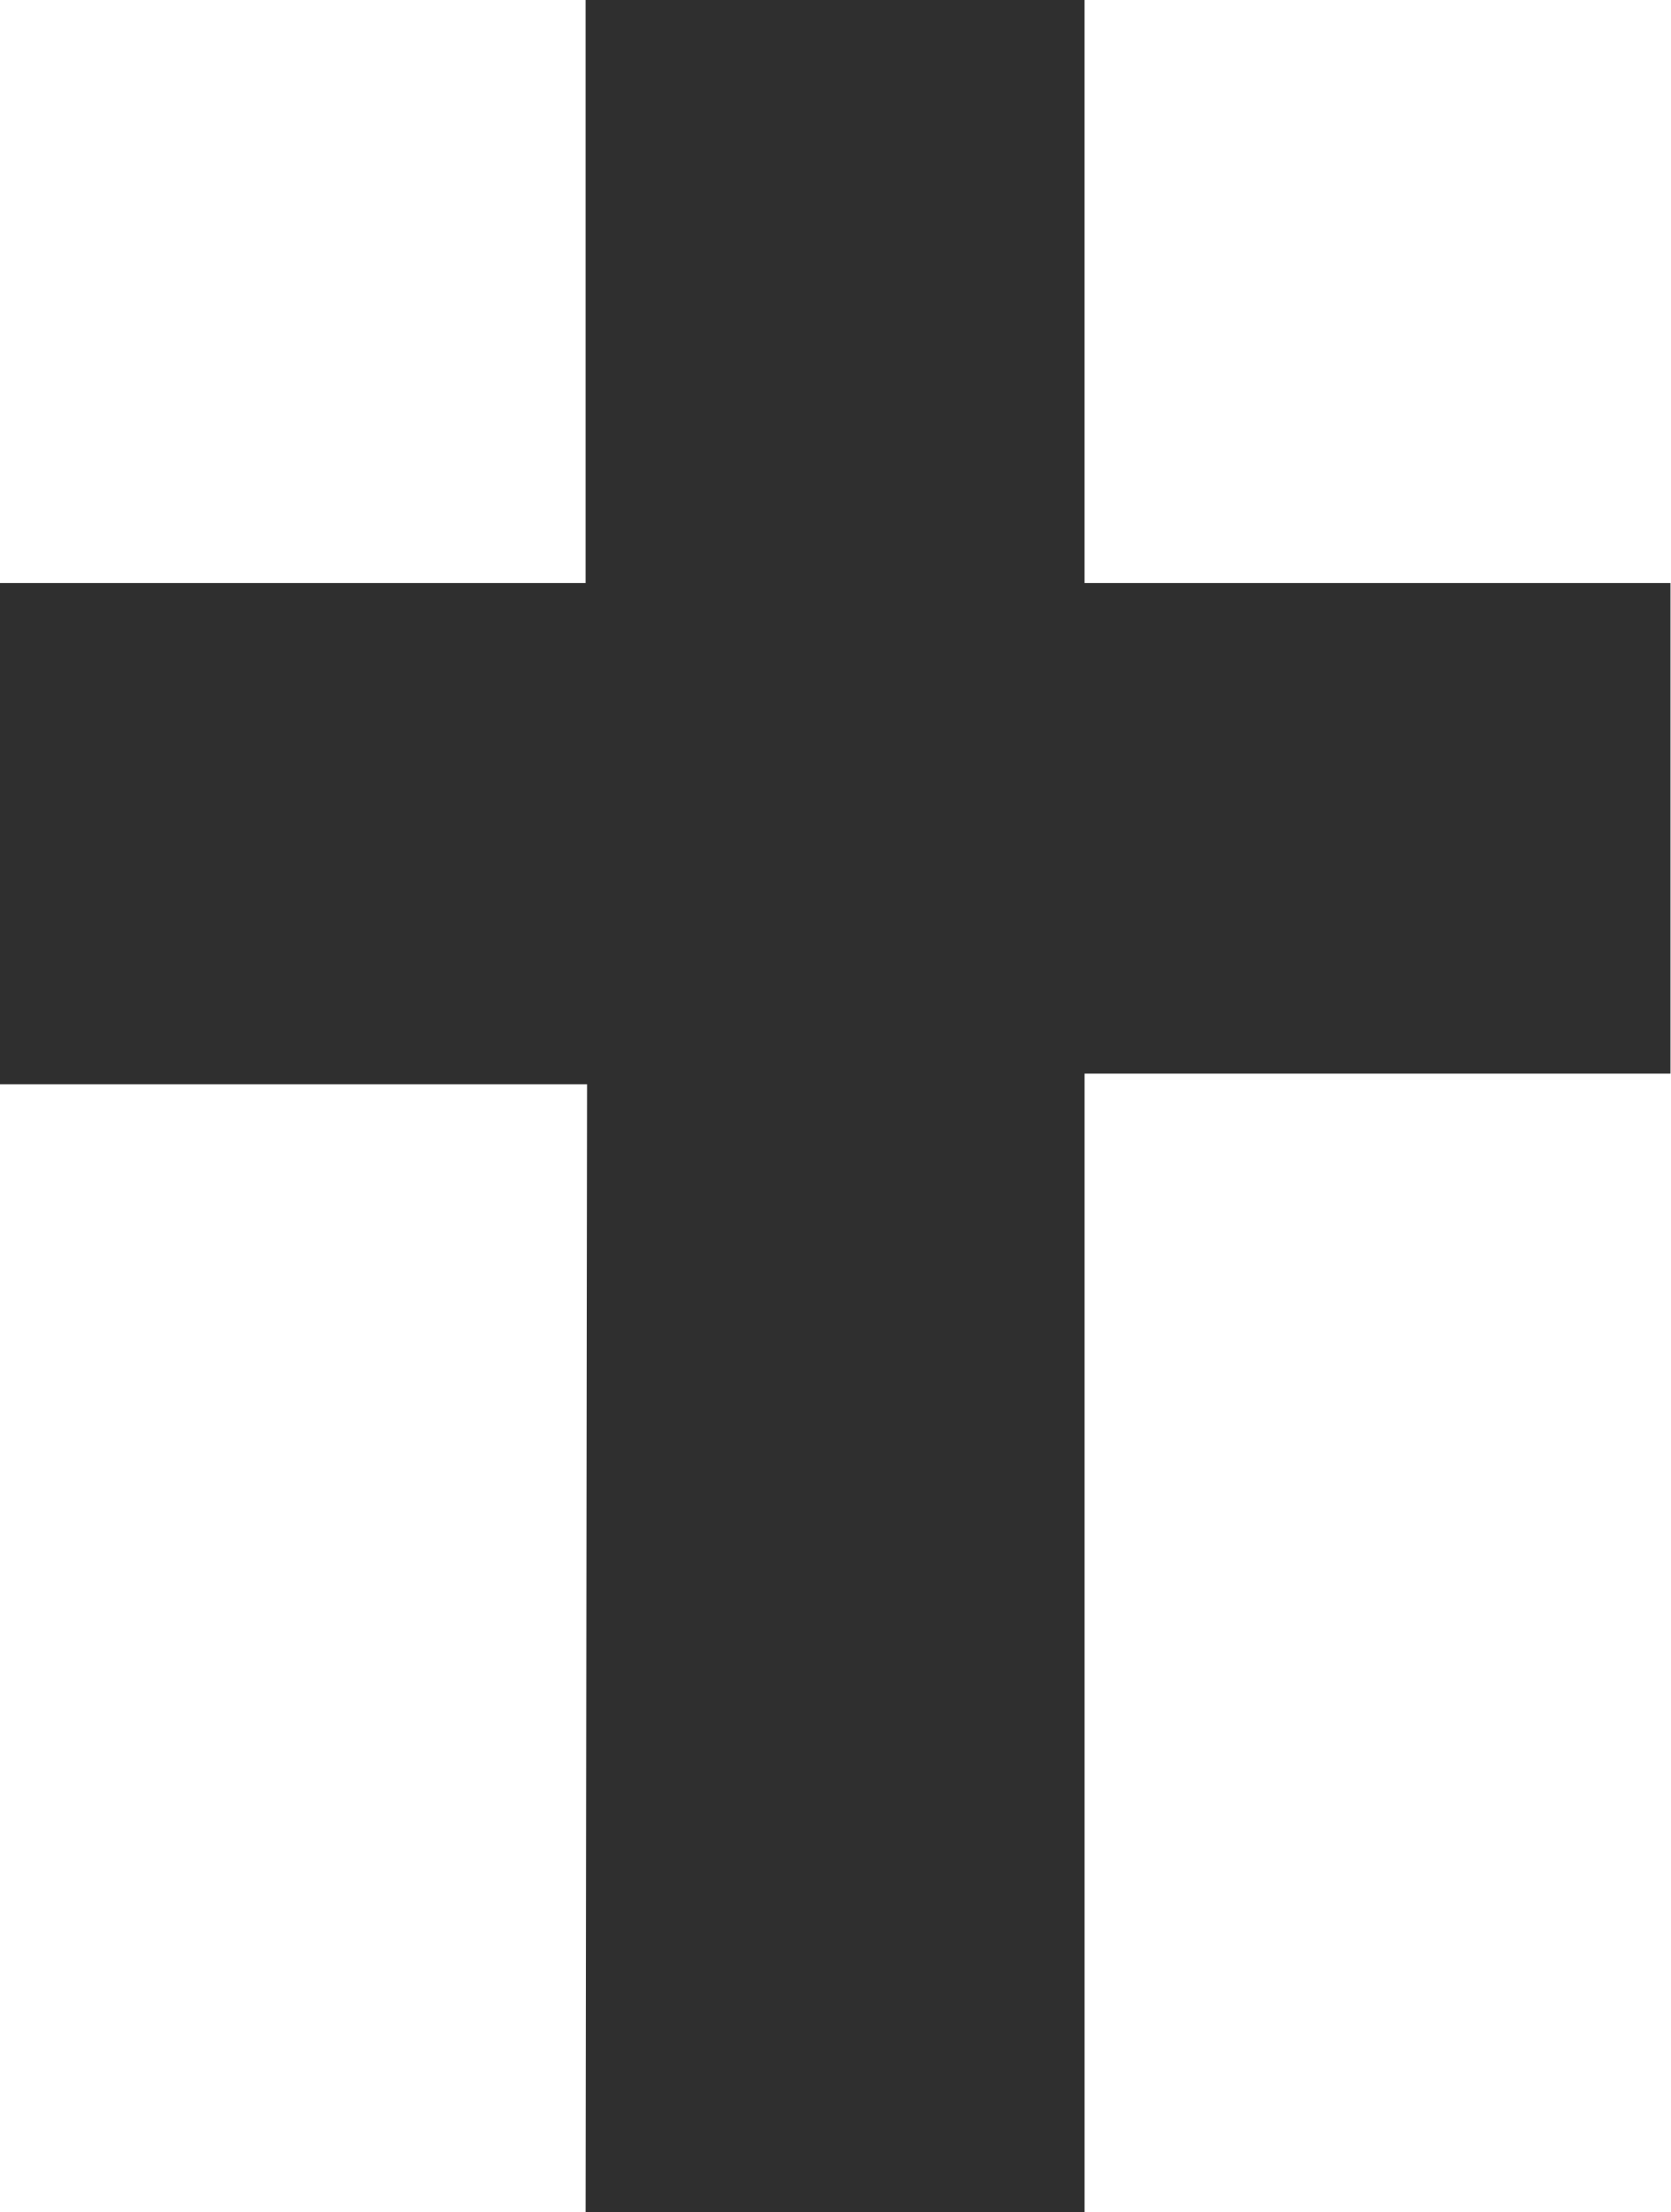
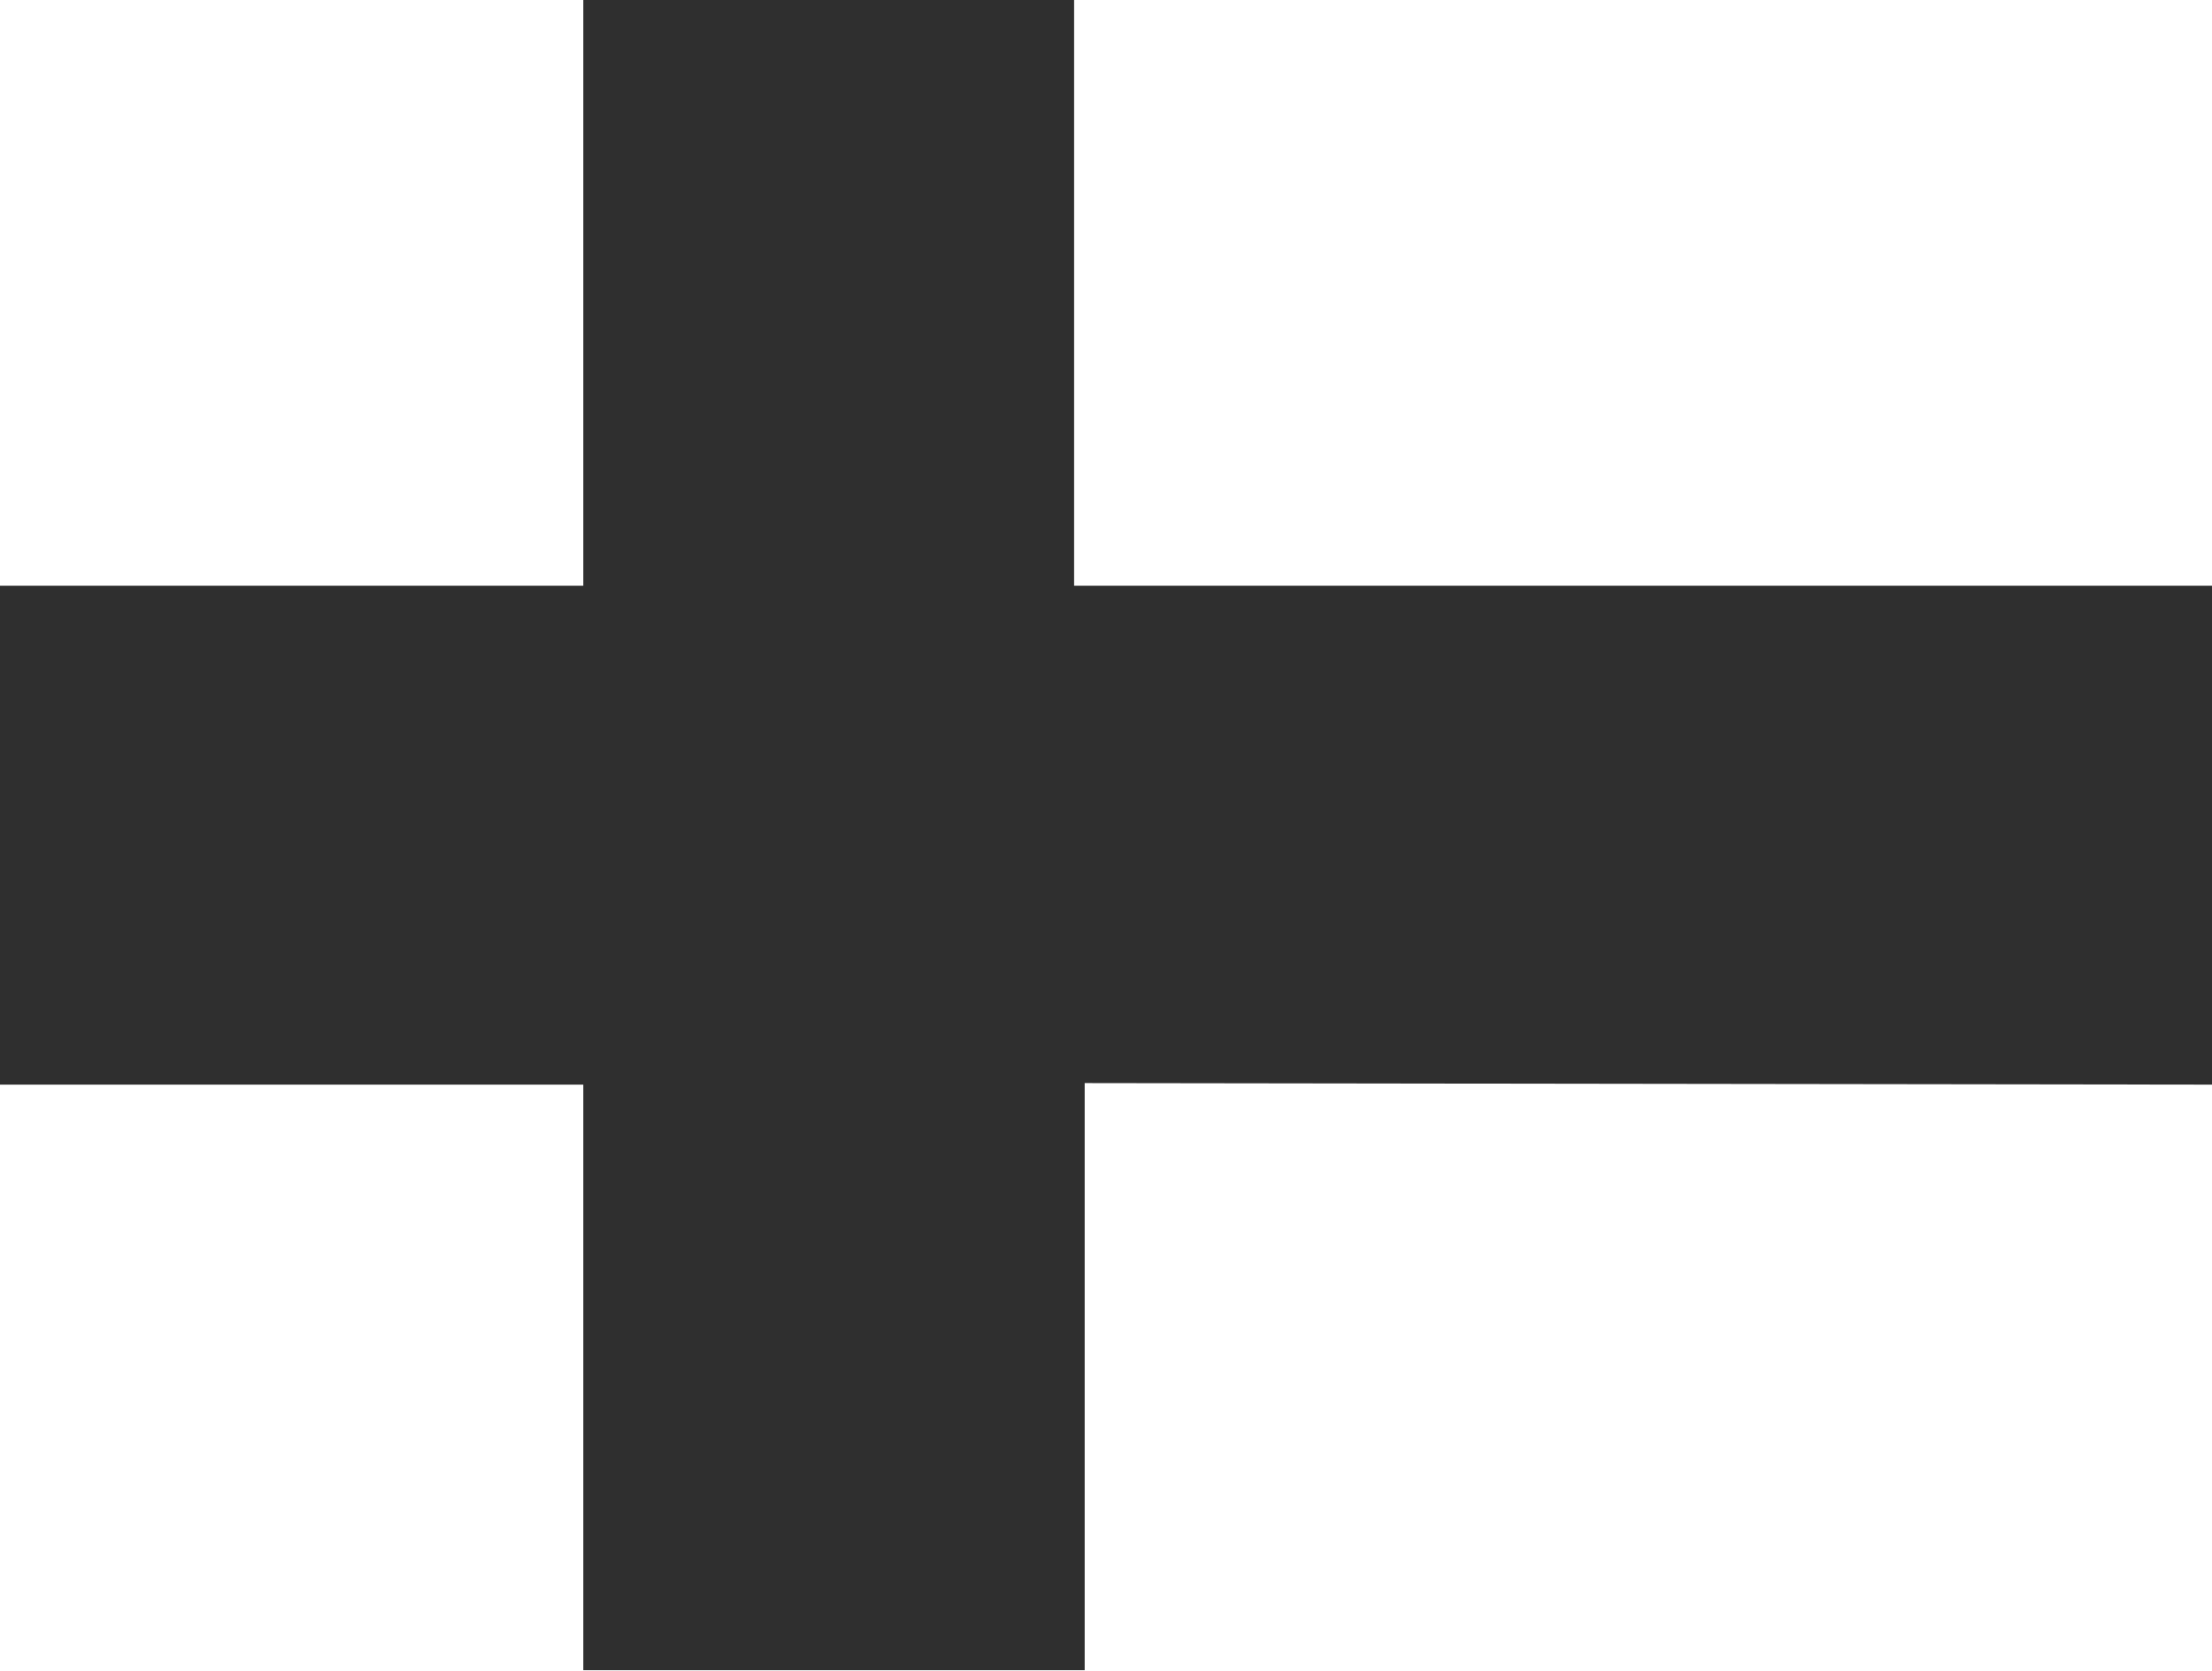
- <svg xmlns="http://www.w3.org/2000/svg" version="1.1" id="svg2" xml:space="preserve" width="11.641" height="15.419" viewBox="0 0 11.641 15.419">
+ <svg xmlns="http://www.w3.org/2000/svg" version="1.1" id="svg2" xml:space="preserve" width="15.413" height="11.64" viewBox="0 0 15.413 11.64">
  <defs id="defs6" />
-   <g id="g8" transform="matrix(1.333333,0,0,-1.333333,-1.889353,13.52998)">
+   <g id="g8" transform="matrix(1.333333,0,0,-1.333333,0,11.64)">
    <g id="g10" transform="scale(0.1)">
-       <path d="m 70.854,70.994 h 30.621 v -25.648 h -30.621 v -59.516 h -26.078 l 0.078,58.958 h -30.684 v 26.207 h 30.605 v 30.48 h 26.078 v -30.48" style="fill:#2f2f2f;fill-opacity:1;fill-rule:nonzero;stroke:none" id="path12" />
+       <path d="M 30.48,56.684 V 87.305 H 56.129 V 56.684 H 115.645 V 30.605 L 56.688,30.684 V 0 H 30.48 V 30.605 H 0 v 26.078 h 30.48" style="fill:#2f2f2f;fill-opacity:1.0;fill-rule:nonzero;stroke:none" id="path12" />
    </g>
  </g>
</svg>
